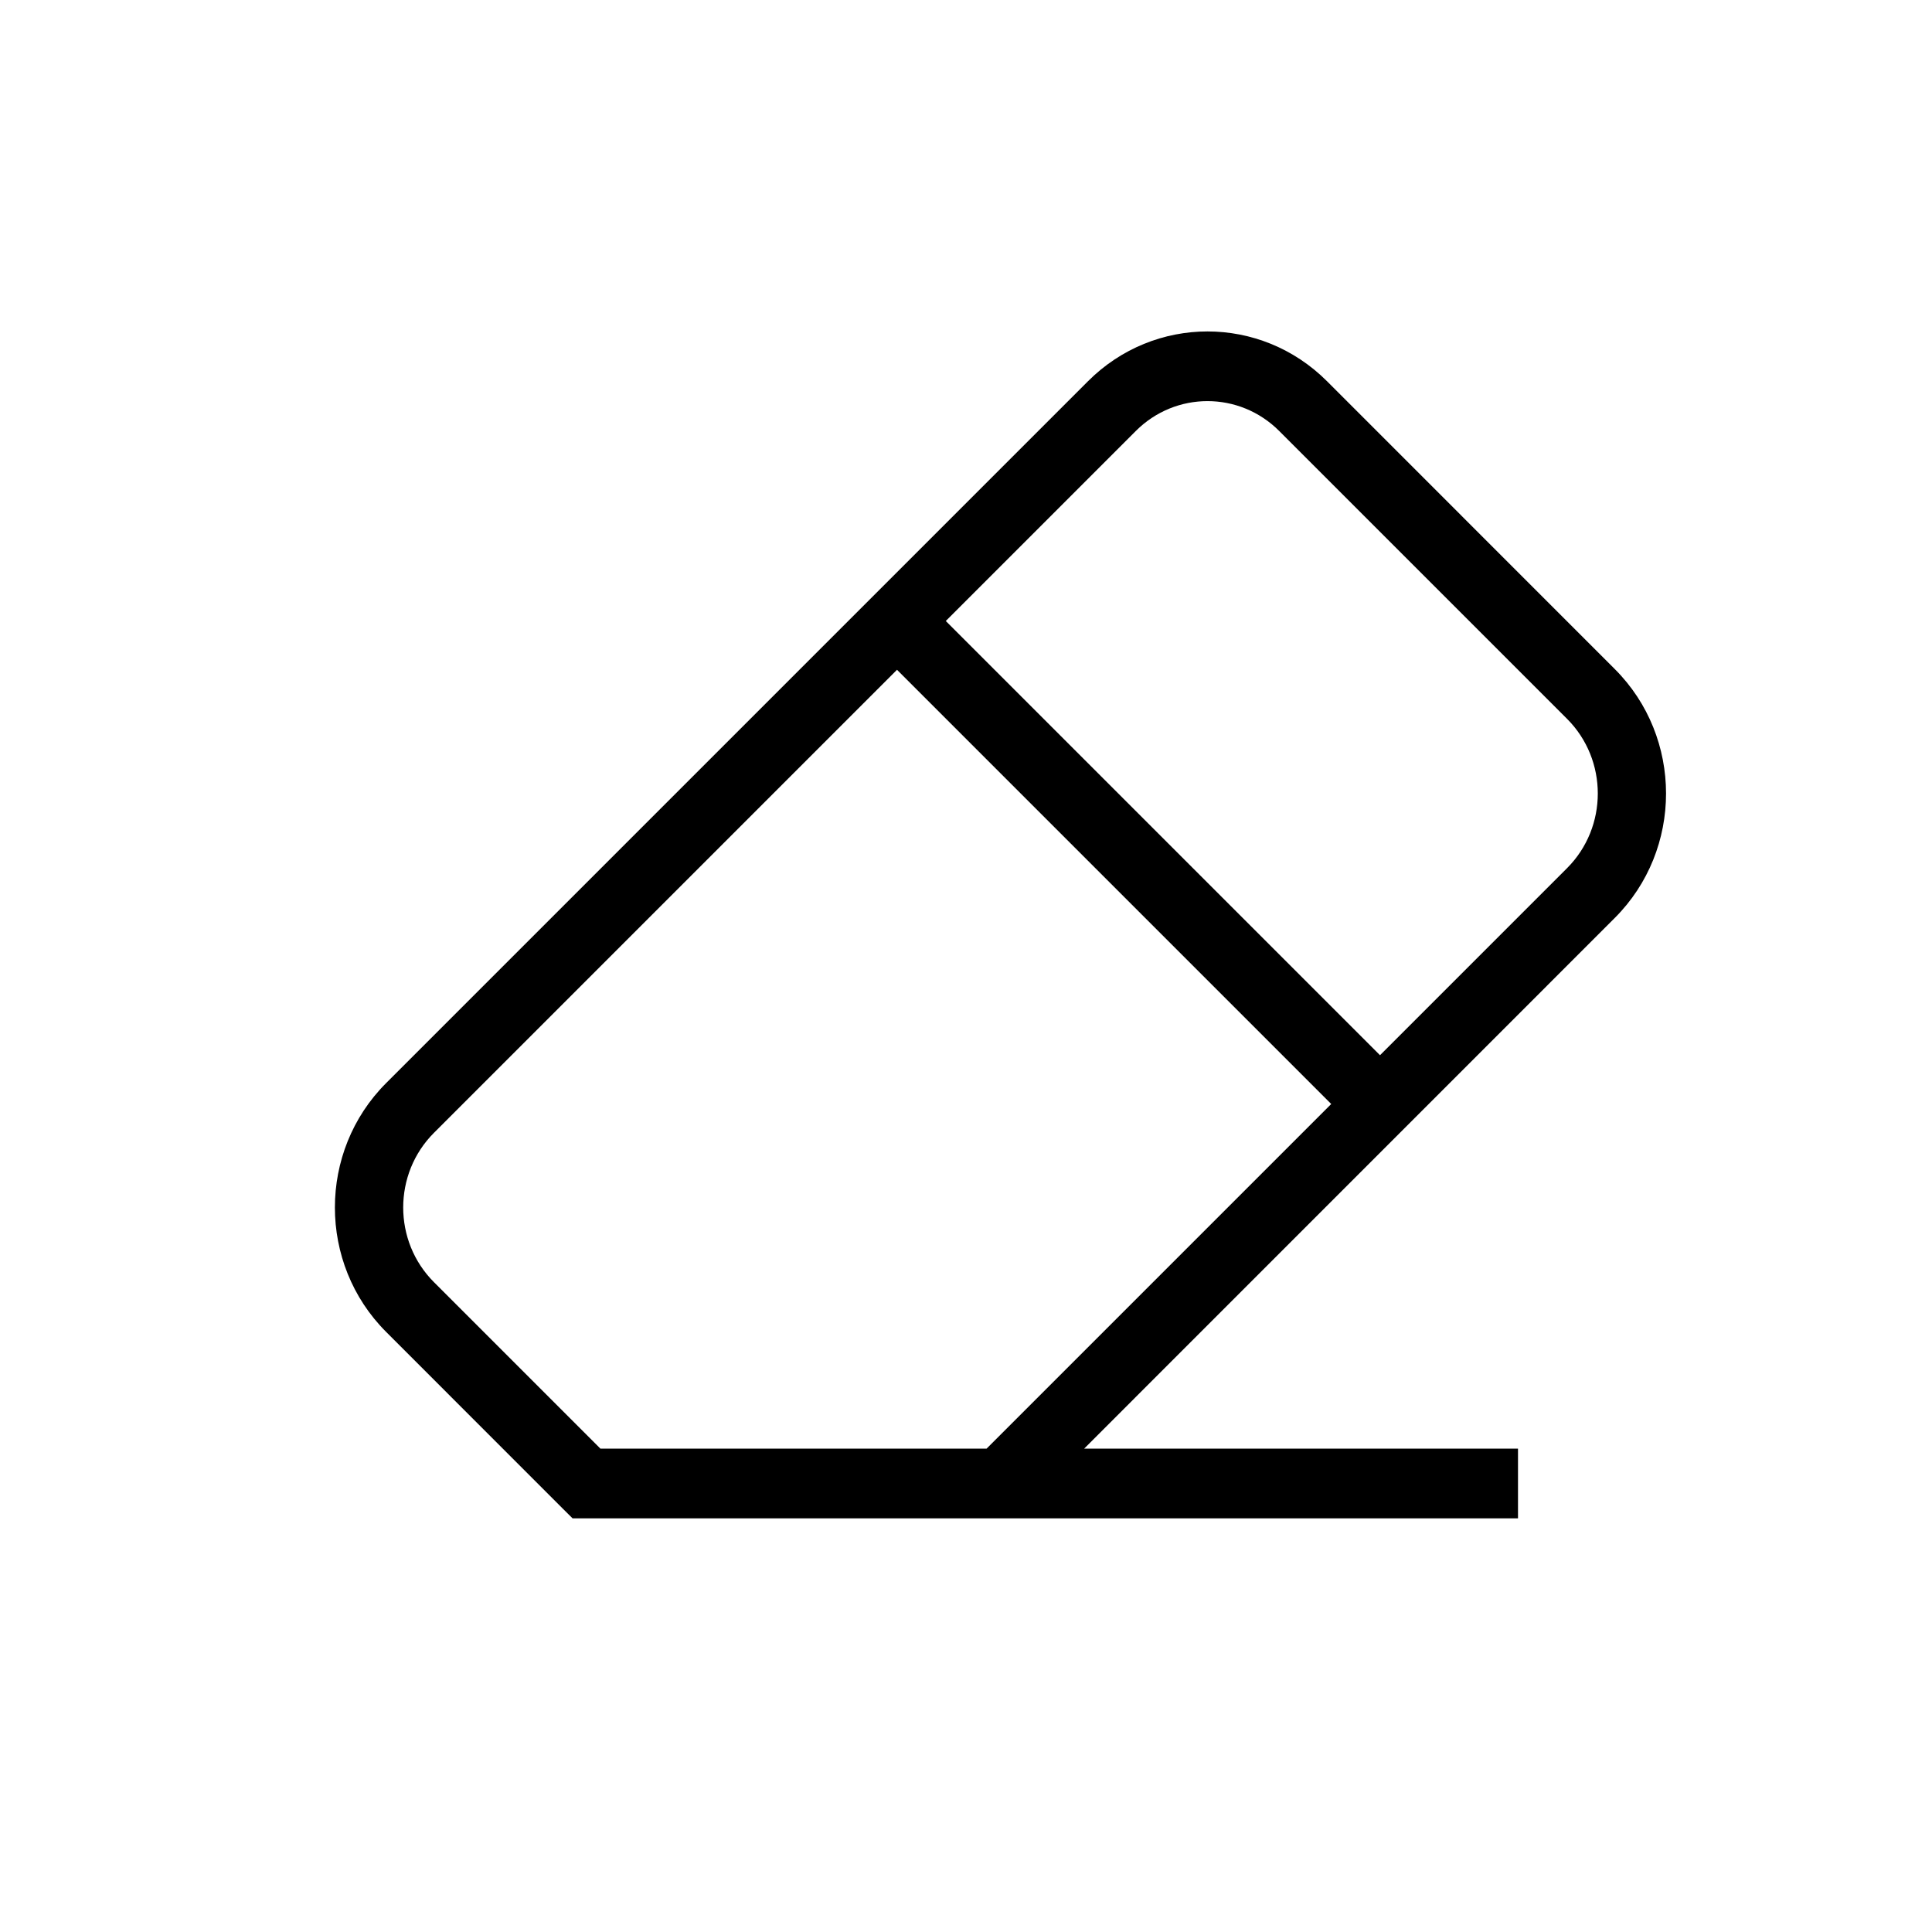
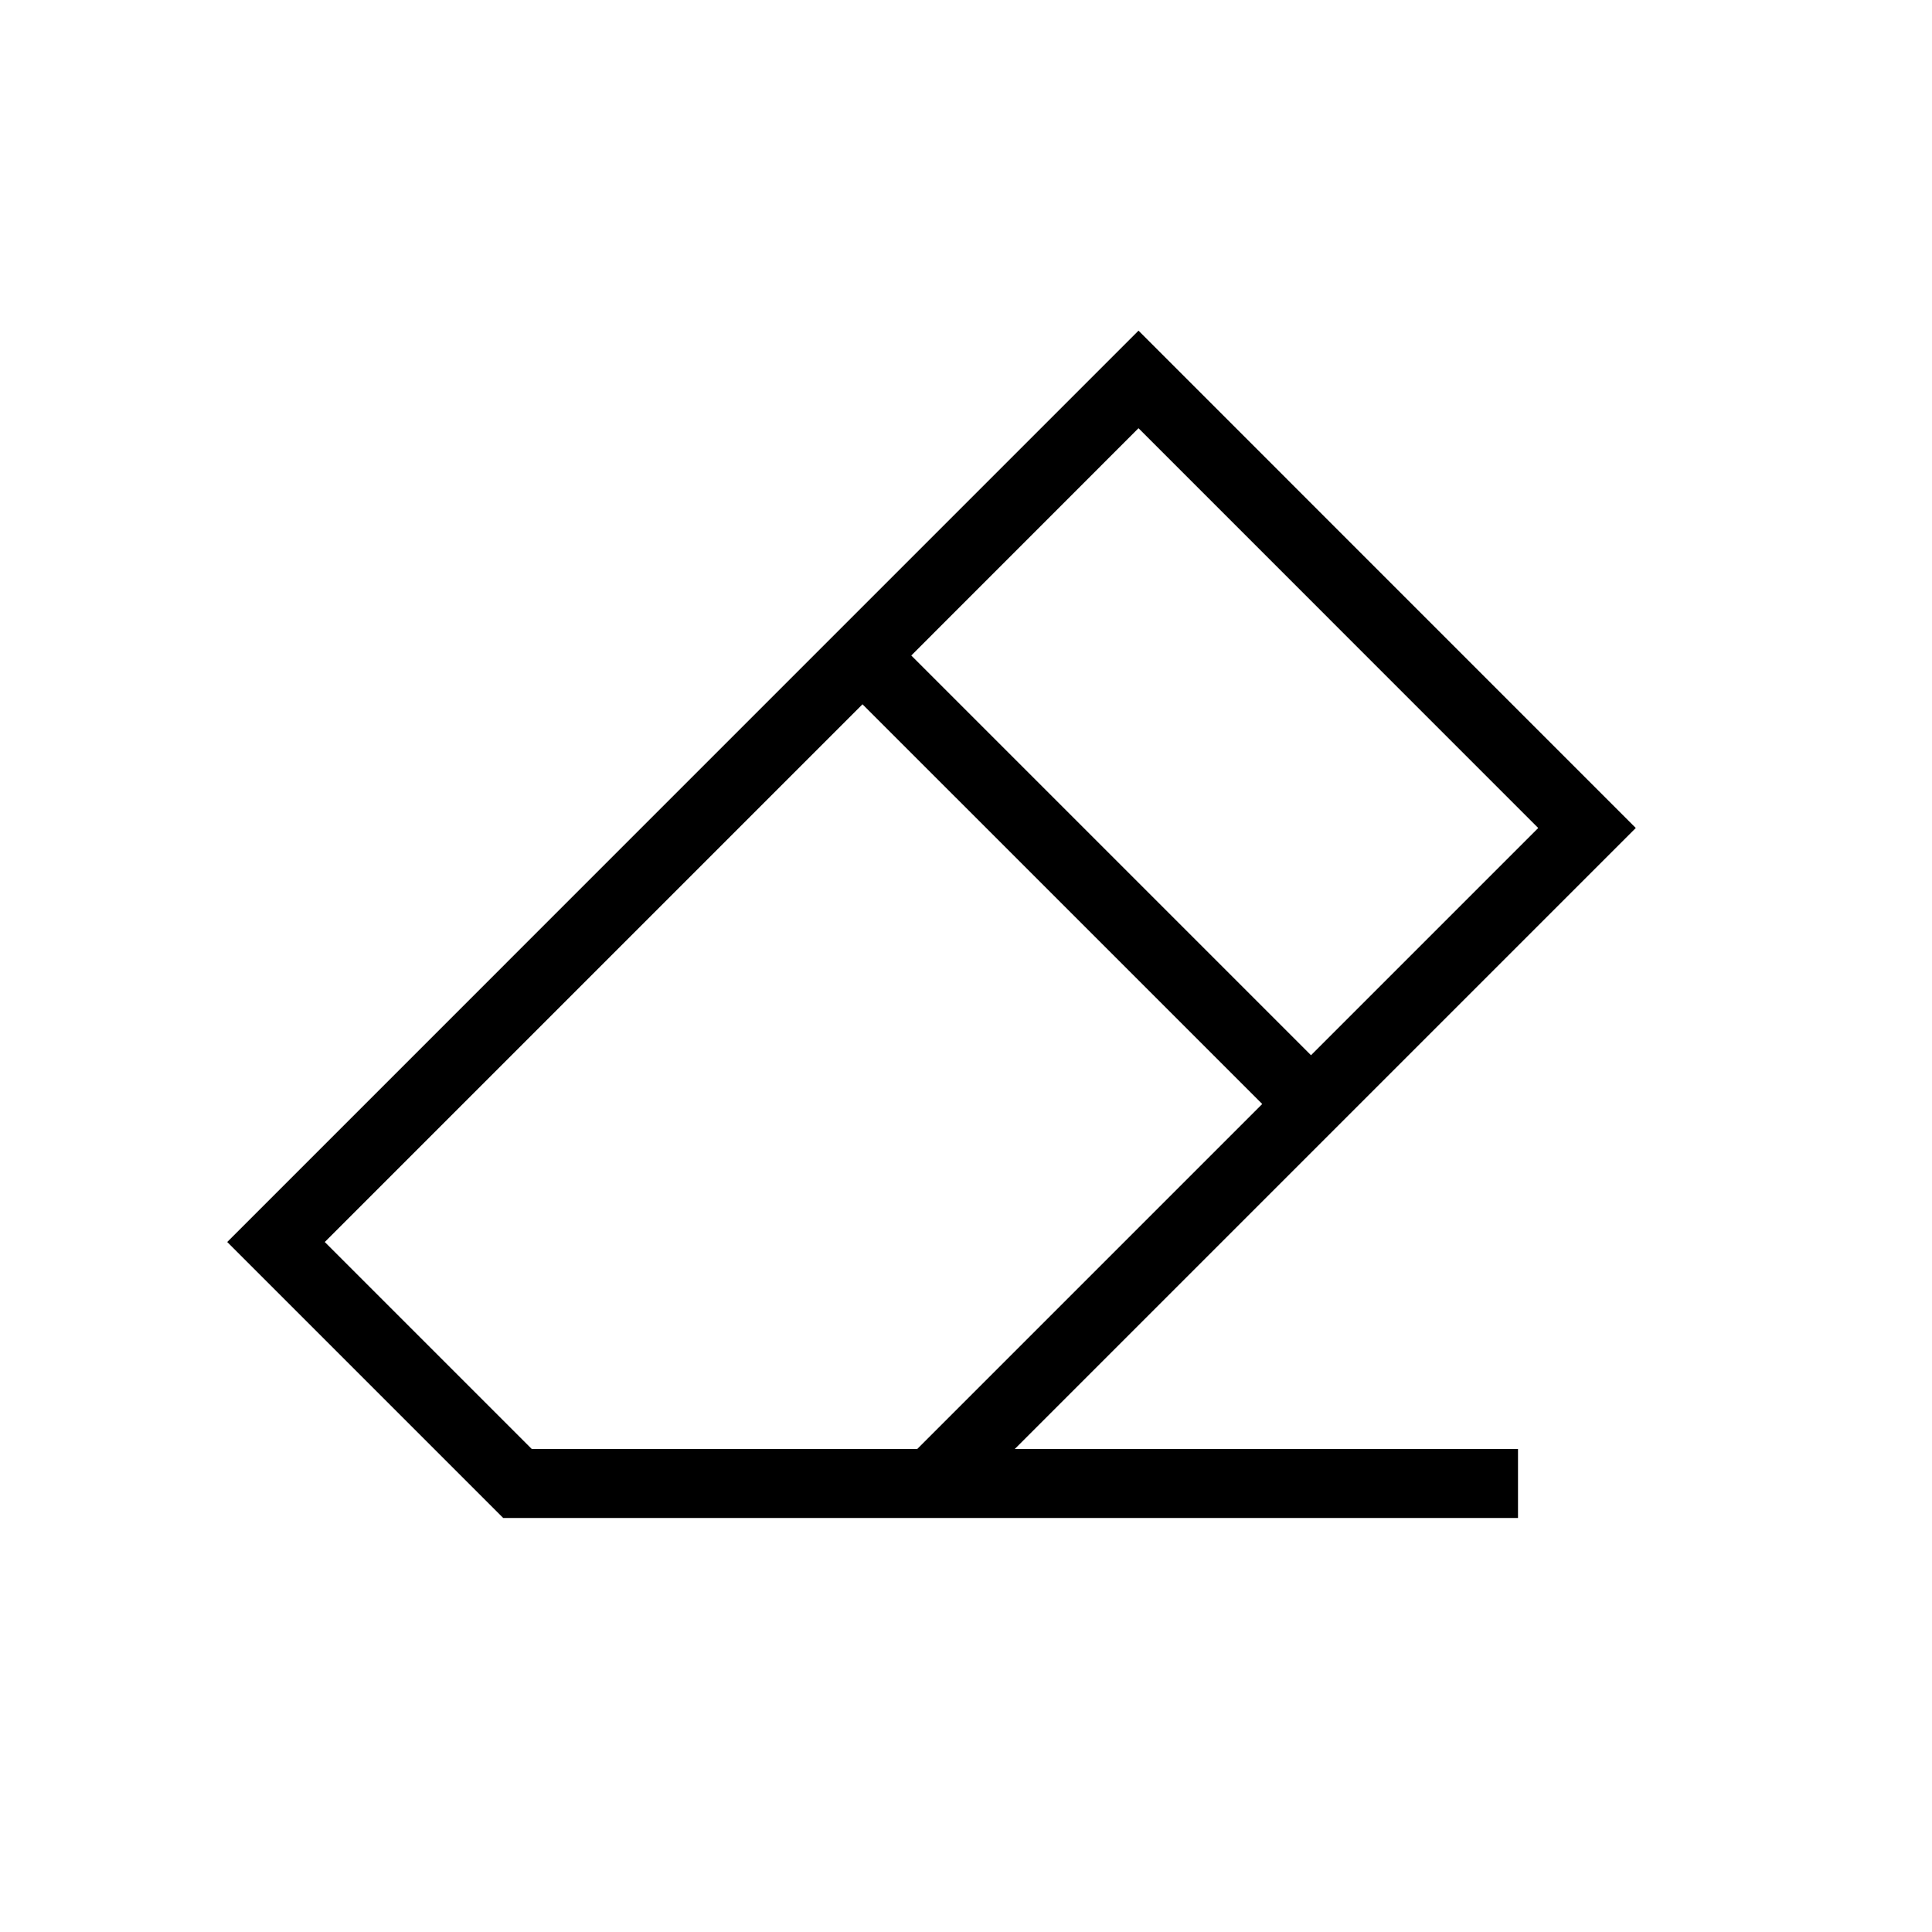
- <svg xmlns="http://www.w3.org/2000/svg" width="28" height="28" viewBox="0 0 28 28" fill="none">
-   <path fill-rule="evenodd" clip-rule="evenodd" d="M22.711 10.418C23.305 11.012 23.305 11.988 22.711 12.582L20 15.293L13.707 9L16.461 6.246C17.038 5.669 17.962 5.669 18.539 6.246L22.711 10.418ZM13 9.707L19.293 16L14.298 20.995H9L8.702 20.995L6.289 18.582C5.695 17.988 5.695 17.012 6.289 16.418L13 9.707ZM14.702 22.005L14.702 22.005H14.5L8.5 22.005H8.298L8.153 21.861L5.596 19.303C4.606 18.313 4.606 16.687 5.596 15.697L15.768 5.525C16.73 4.563 18.27 4.563 19.232 5.525L23.403 9.697C24.393 10.687 24.393 12.313 23.403 13.303L15.712 20.995H22V22.005L14.702 22.005Z" fill="black" />
+ <svg xmlns="http://www.w3.org/2000/svg" width="28" height="28" fill="none">
+   <path d="m23.707 12-9 9H22v1H7.293l-4-4L16.5 4.792 23.707 12Zm-19 6 3 3h5.586l5-5-5.793-5.793L4.707 18Zm8.5-8.5L19 15.293 22.293 12 16.5 6.206 13.207 9.5Z" fill="#000" />
</svg>
